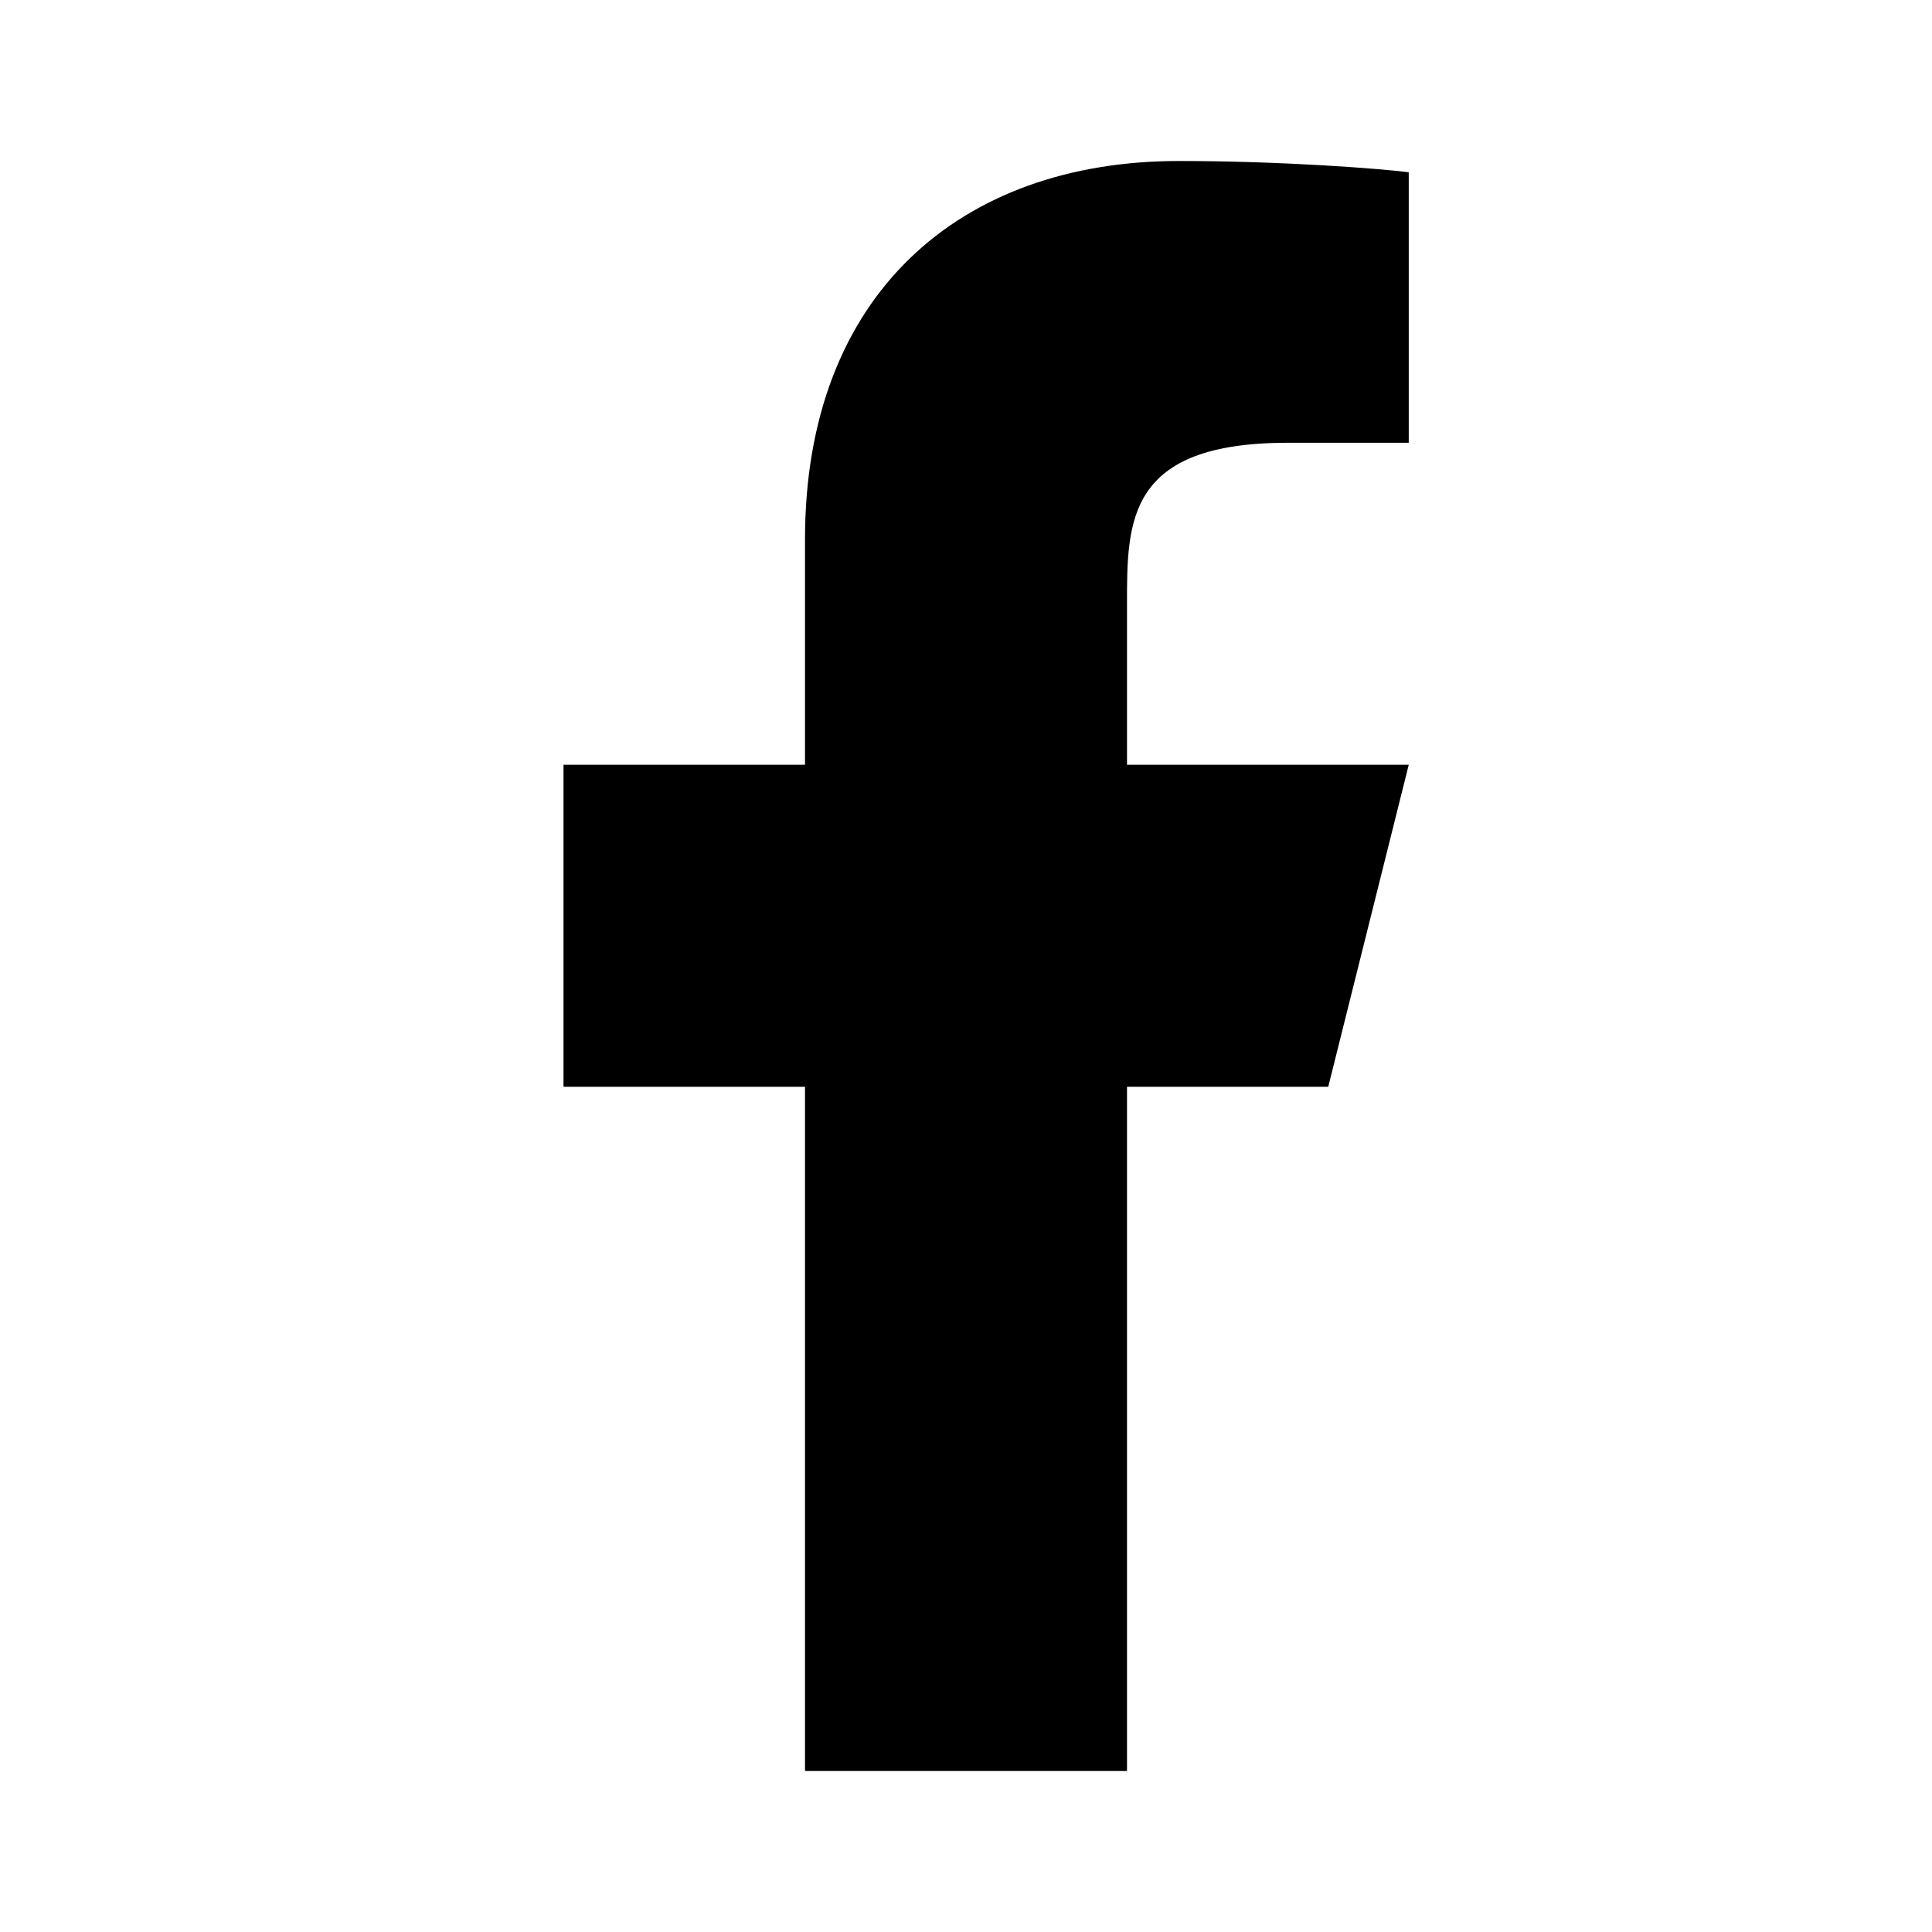
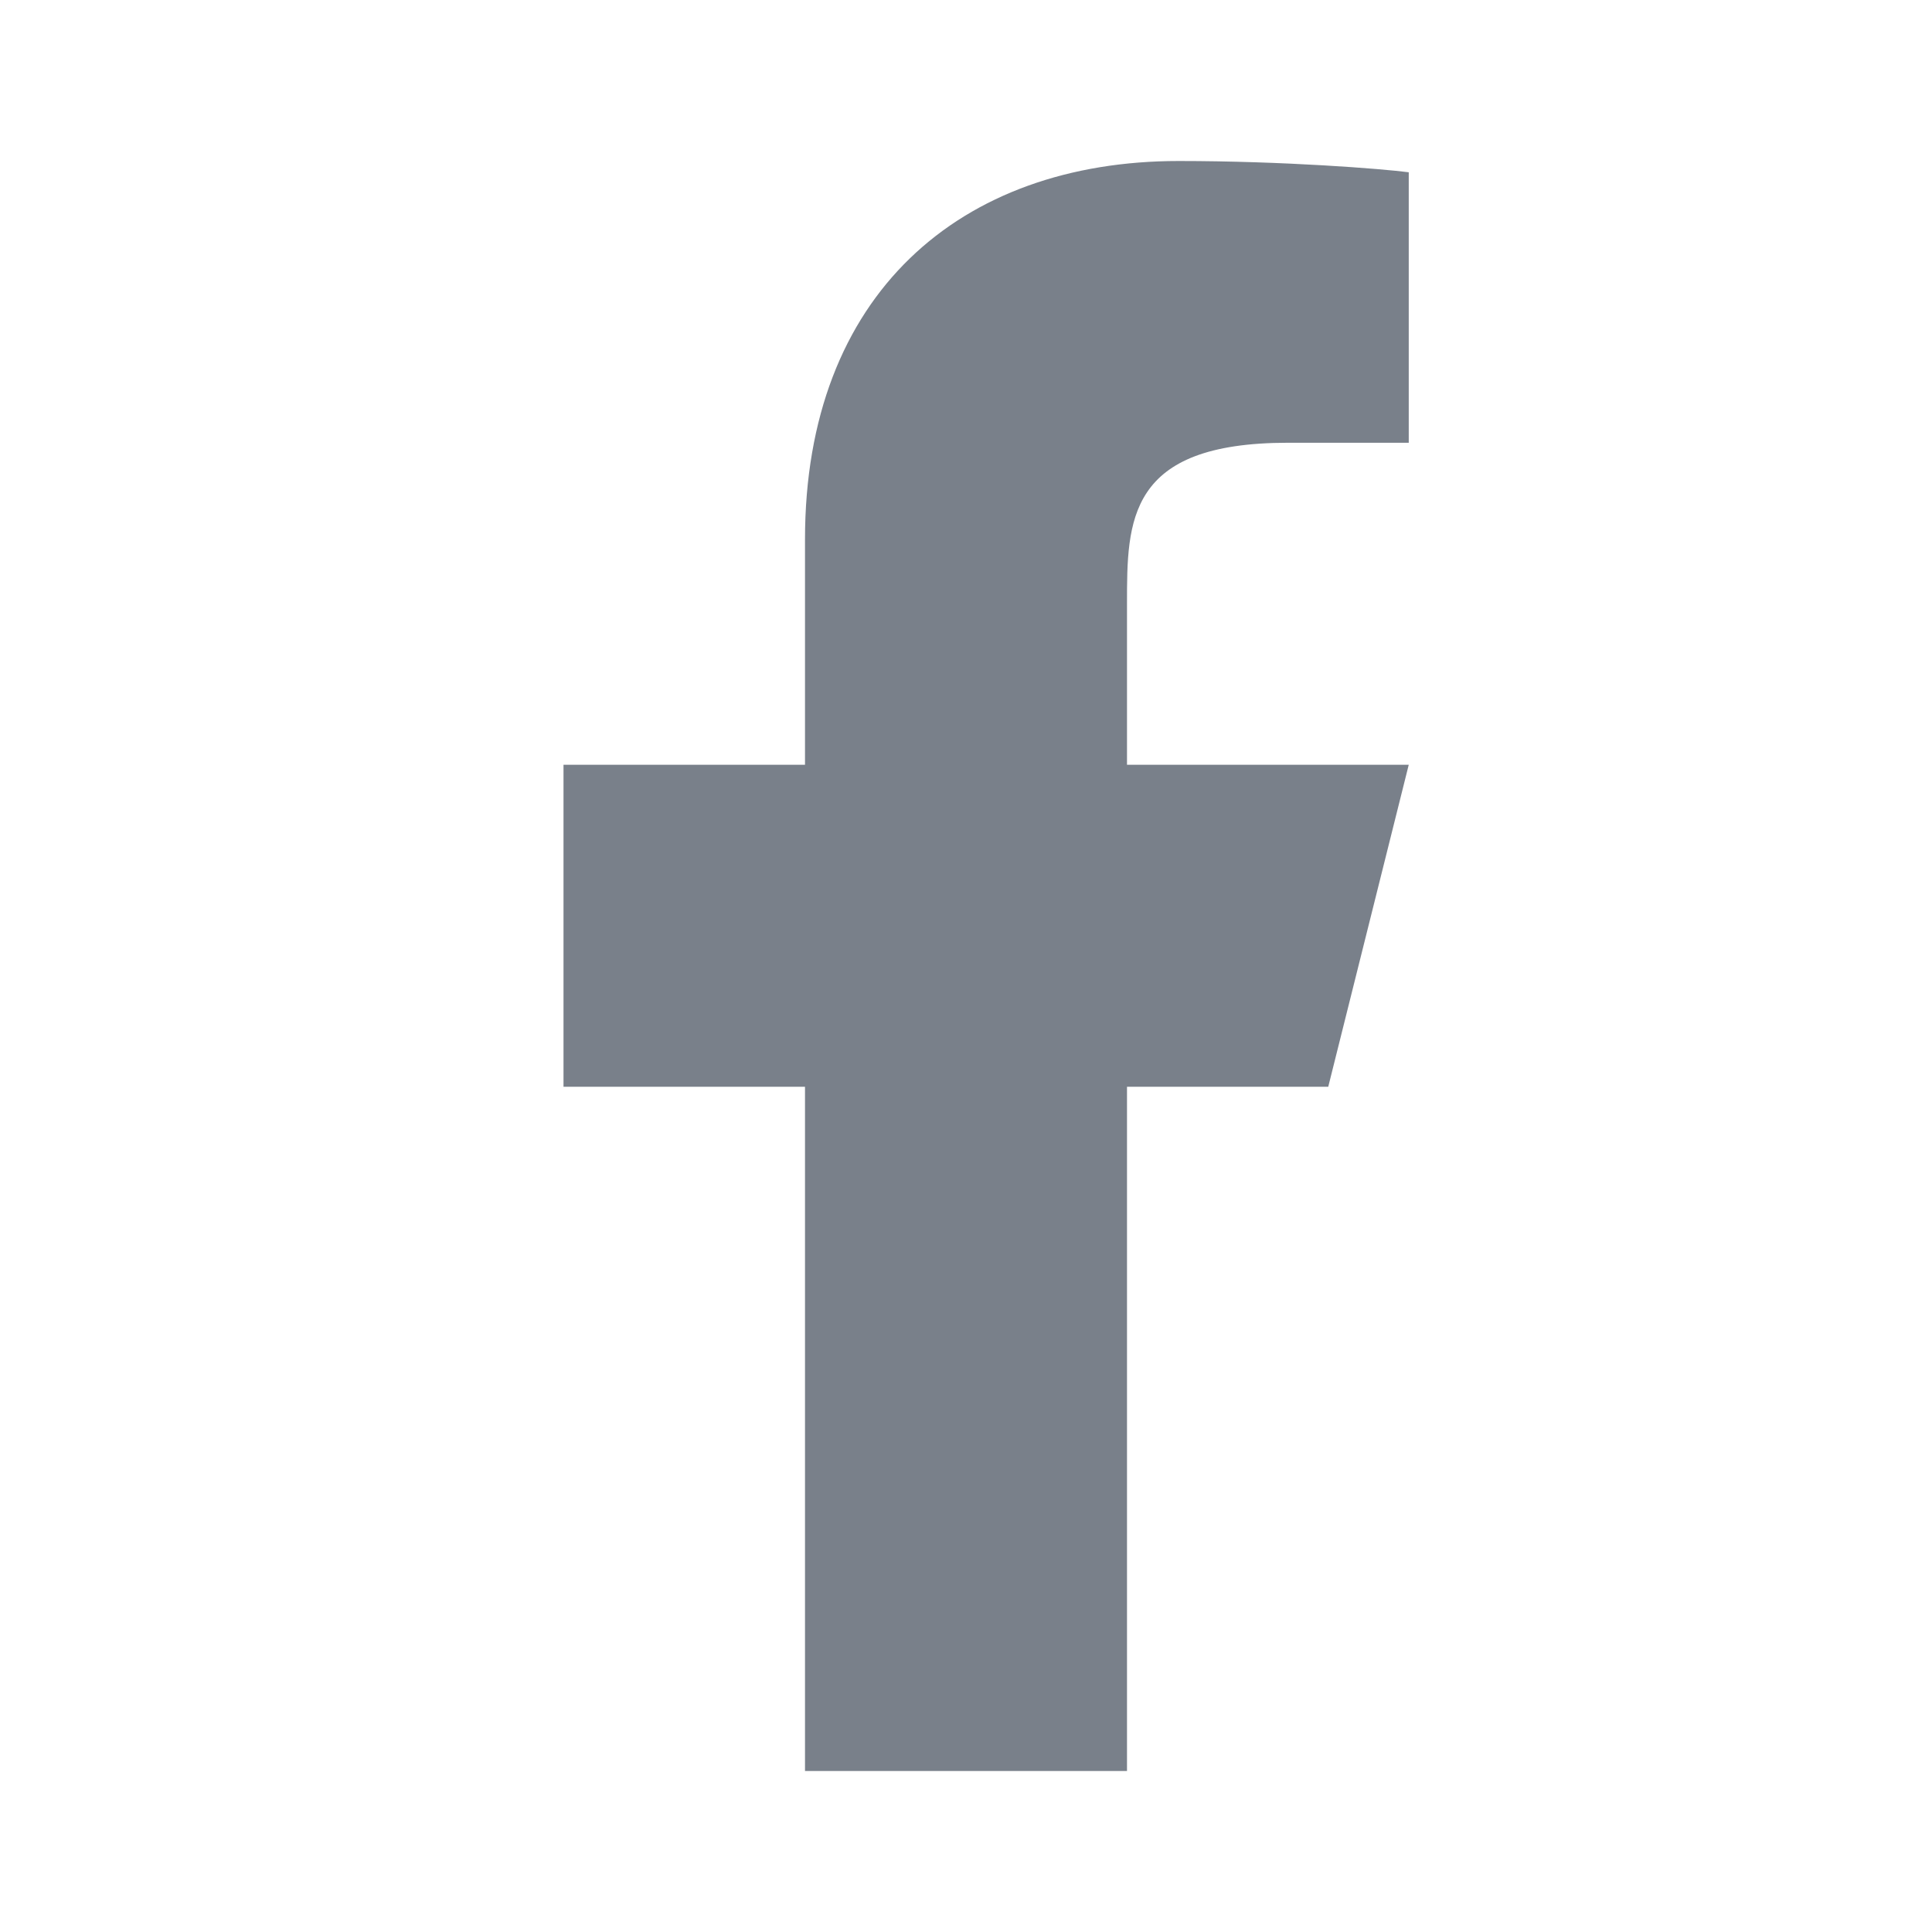
- <svg width="24" height="24" viewBox="0 0 24 24" class="fill-current">
-   <path d="M14 13.5H16.5L17.5 9.5H14V7.5C14 6.47 14 5.5 16 5.5H17.5V2.14C17.174 2.097 15.943 2 14.643 2C11.928 2 10 3.657 10 6.7V9.5H7V13.5H10V22H14V13.5Z" />
+ <svg xmlns="http://www.w3.org/2000/svg" width="24" height="24" viewBox="0 0 24 24" class="fill-current">
+   <path fill="#79808a" d="M14 13.5H16.5L17.5 9.5H14V7.5C14 6.47 14 5.5 16 5.5H17.5V2.14C17.174 2.097 15.943 2 14.643 2C11.928 2 10 3.657 10 6.7V9.5H7V13.5H10V22H14V13.5Z" />
</svg>
